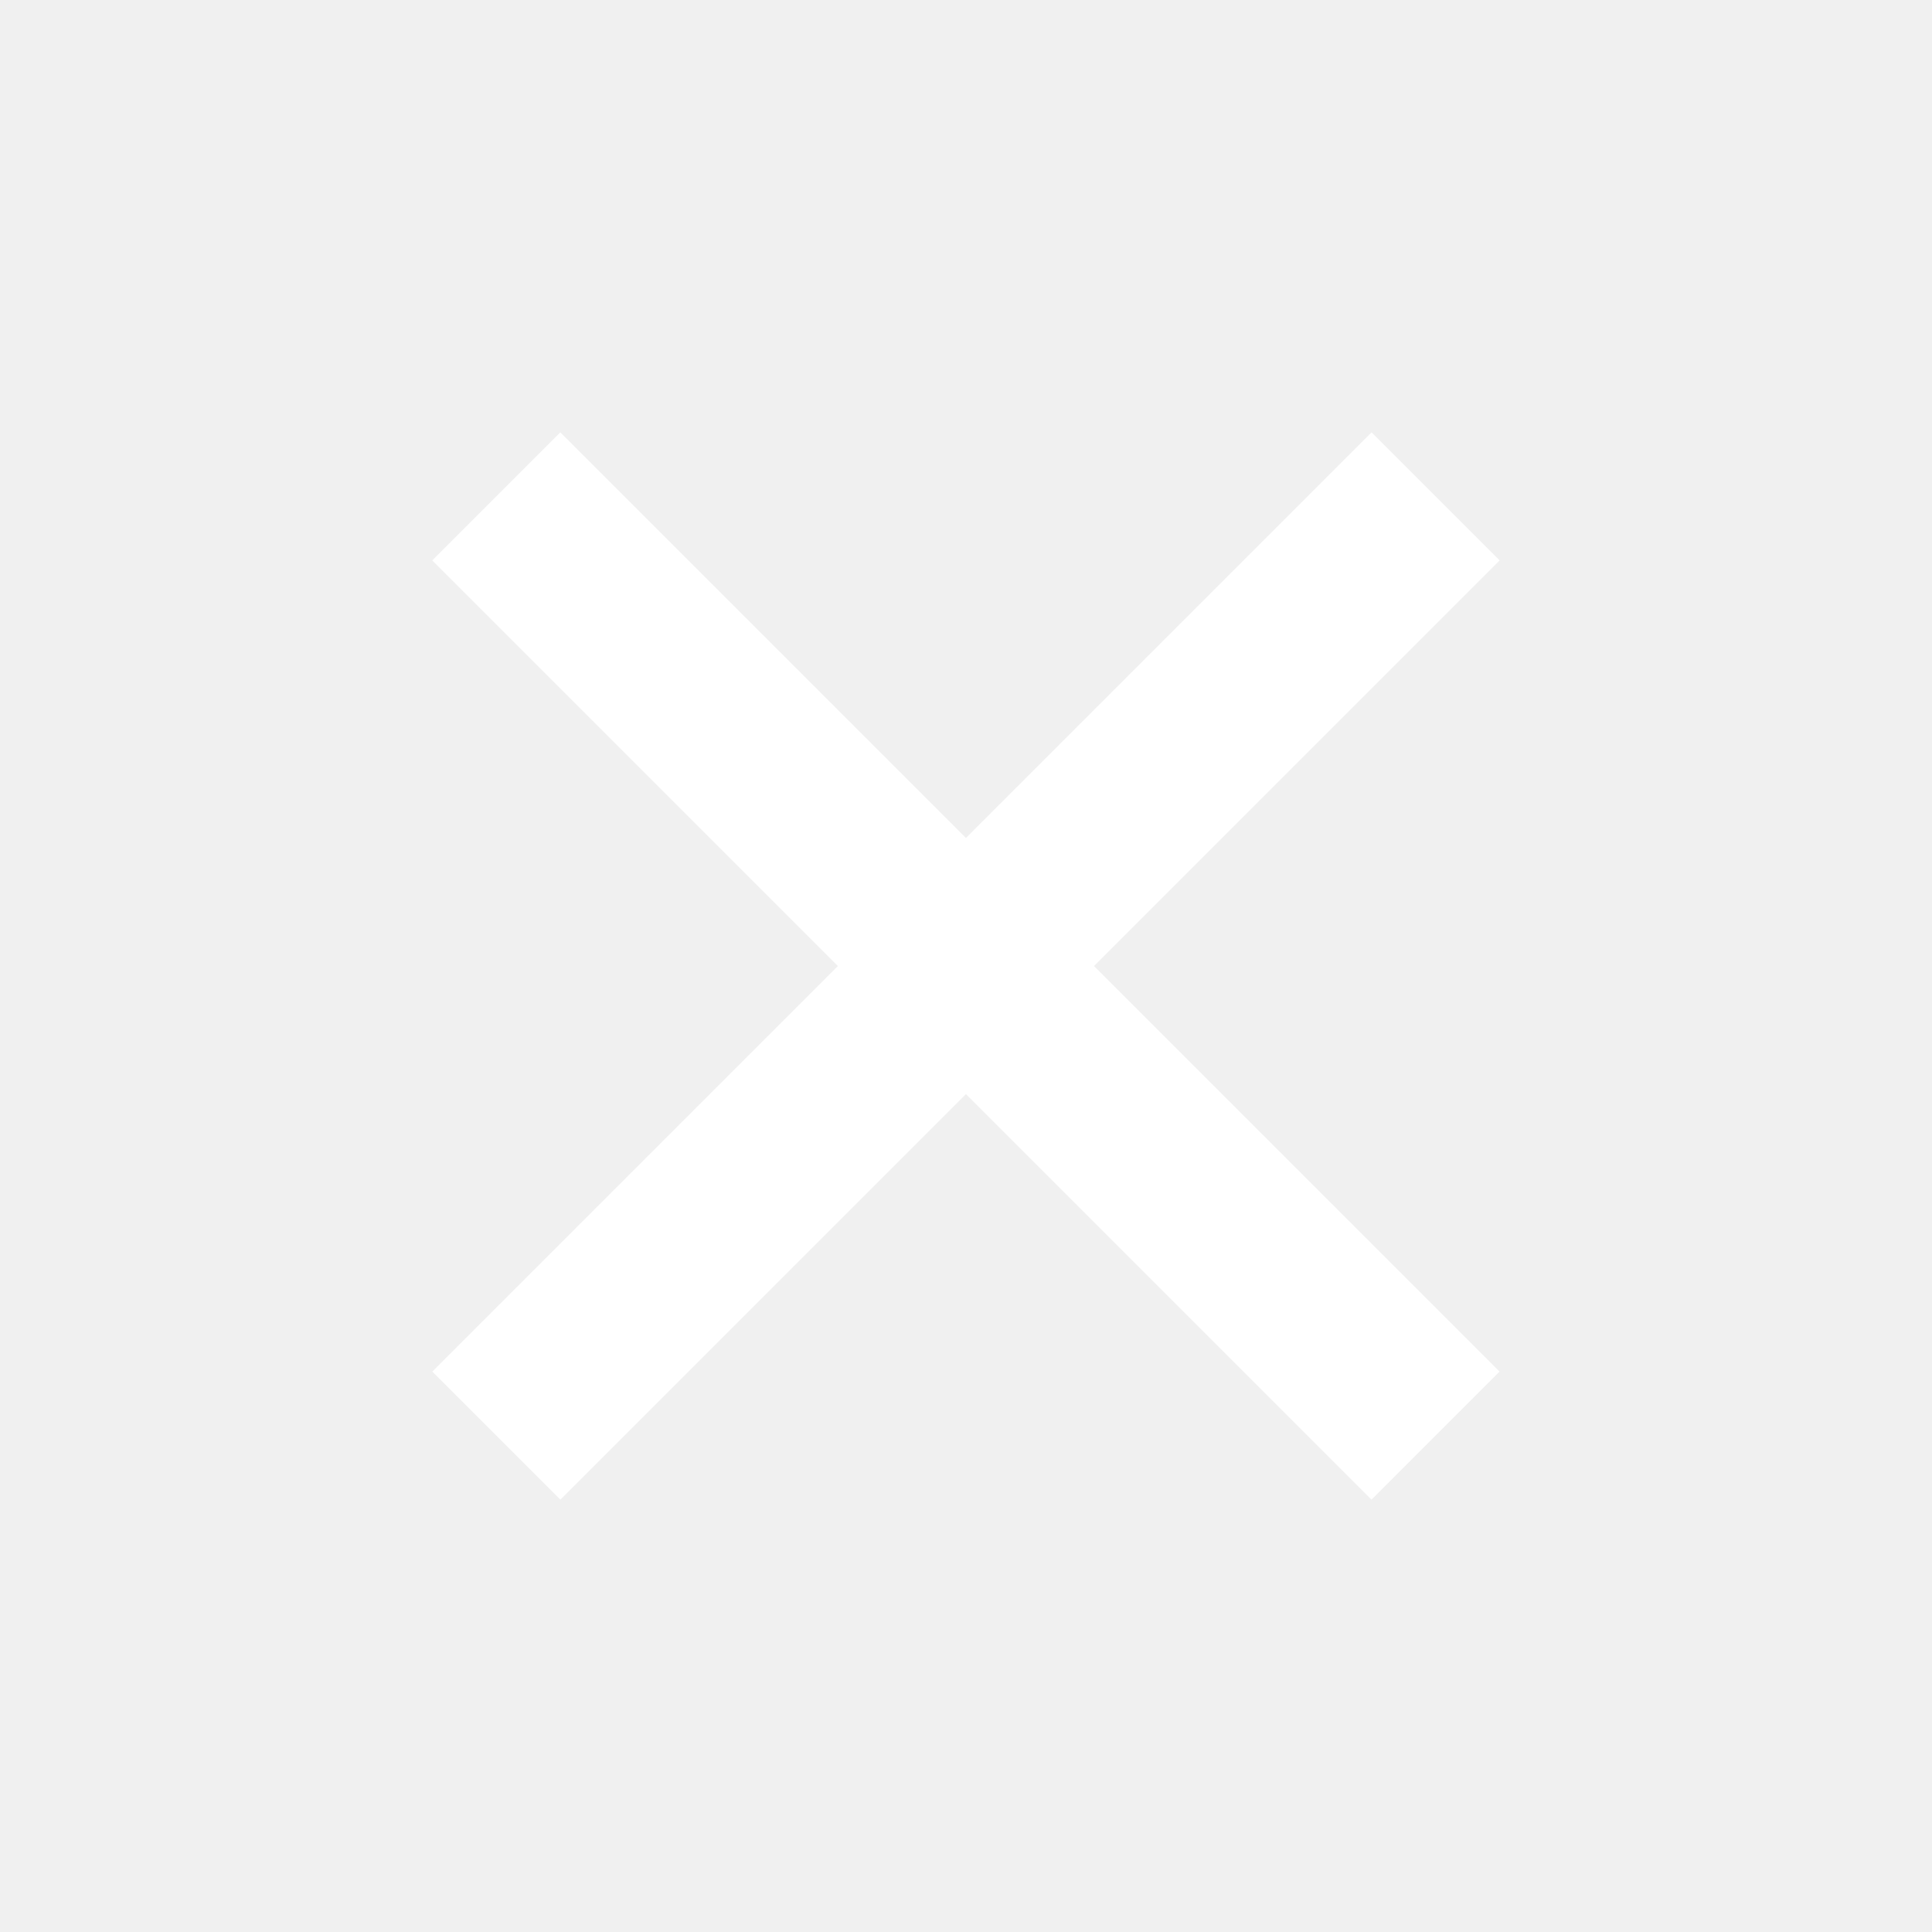
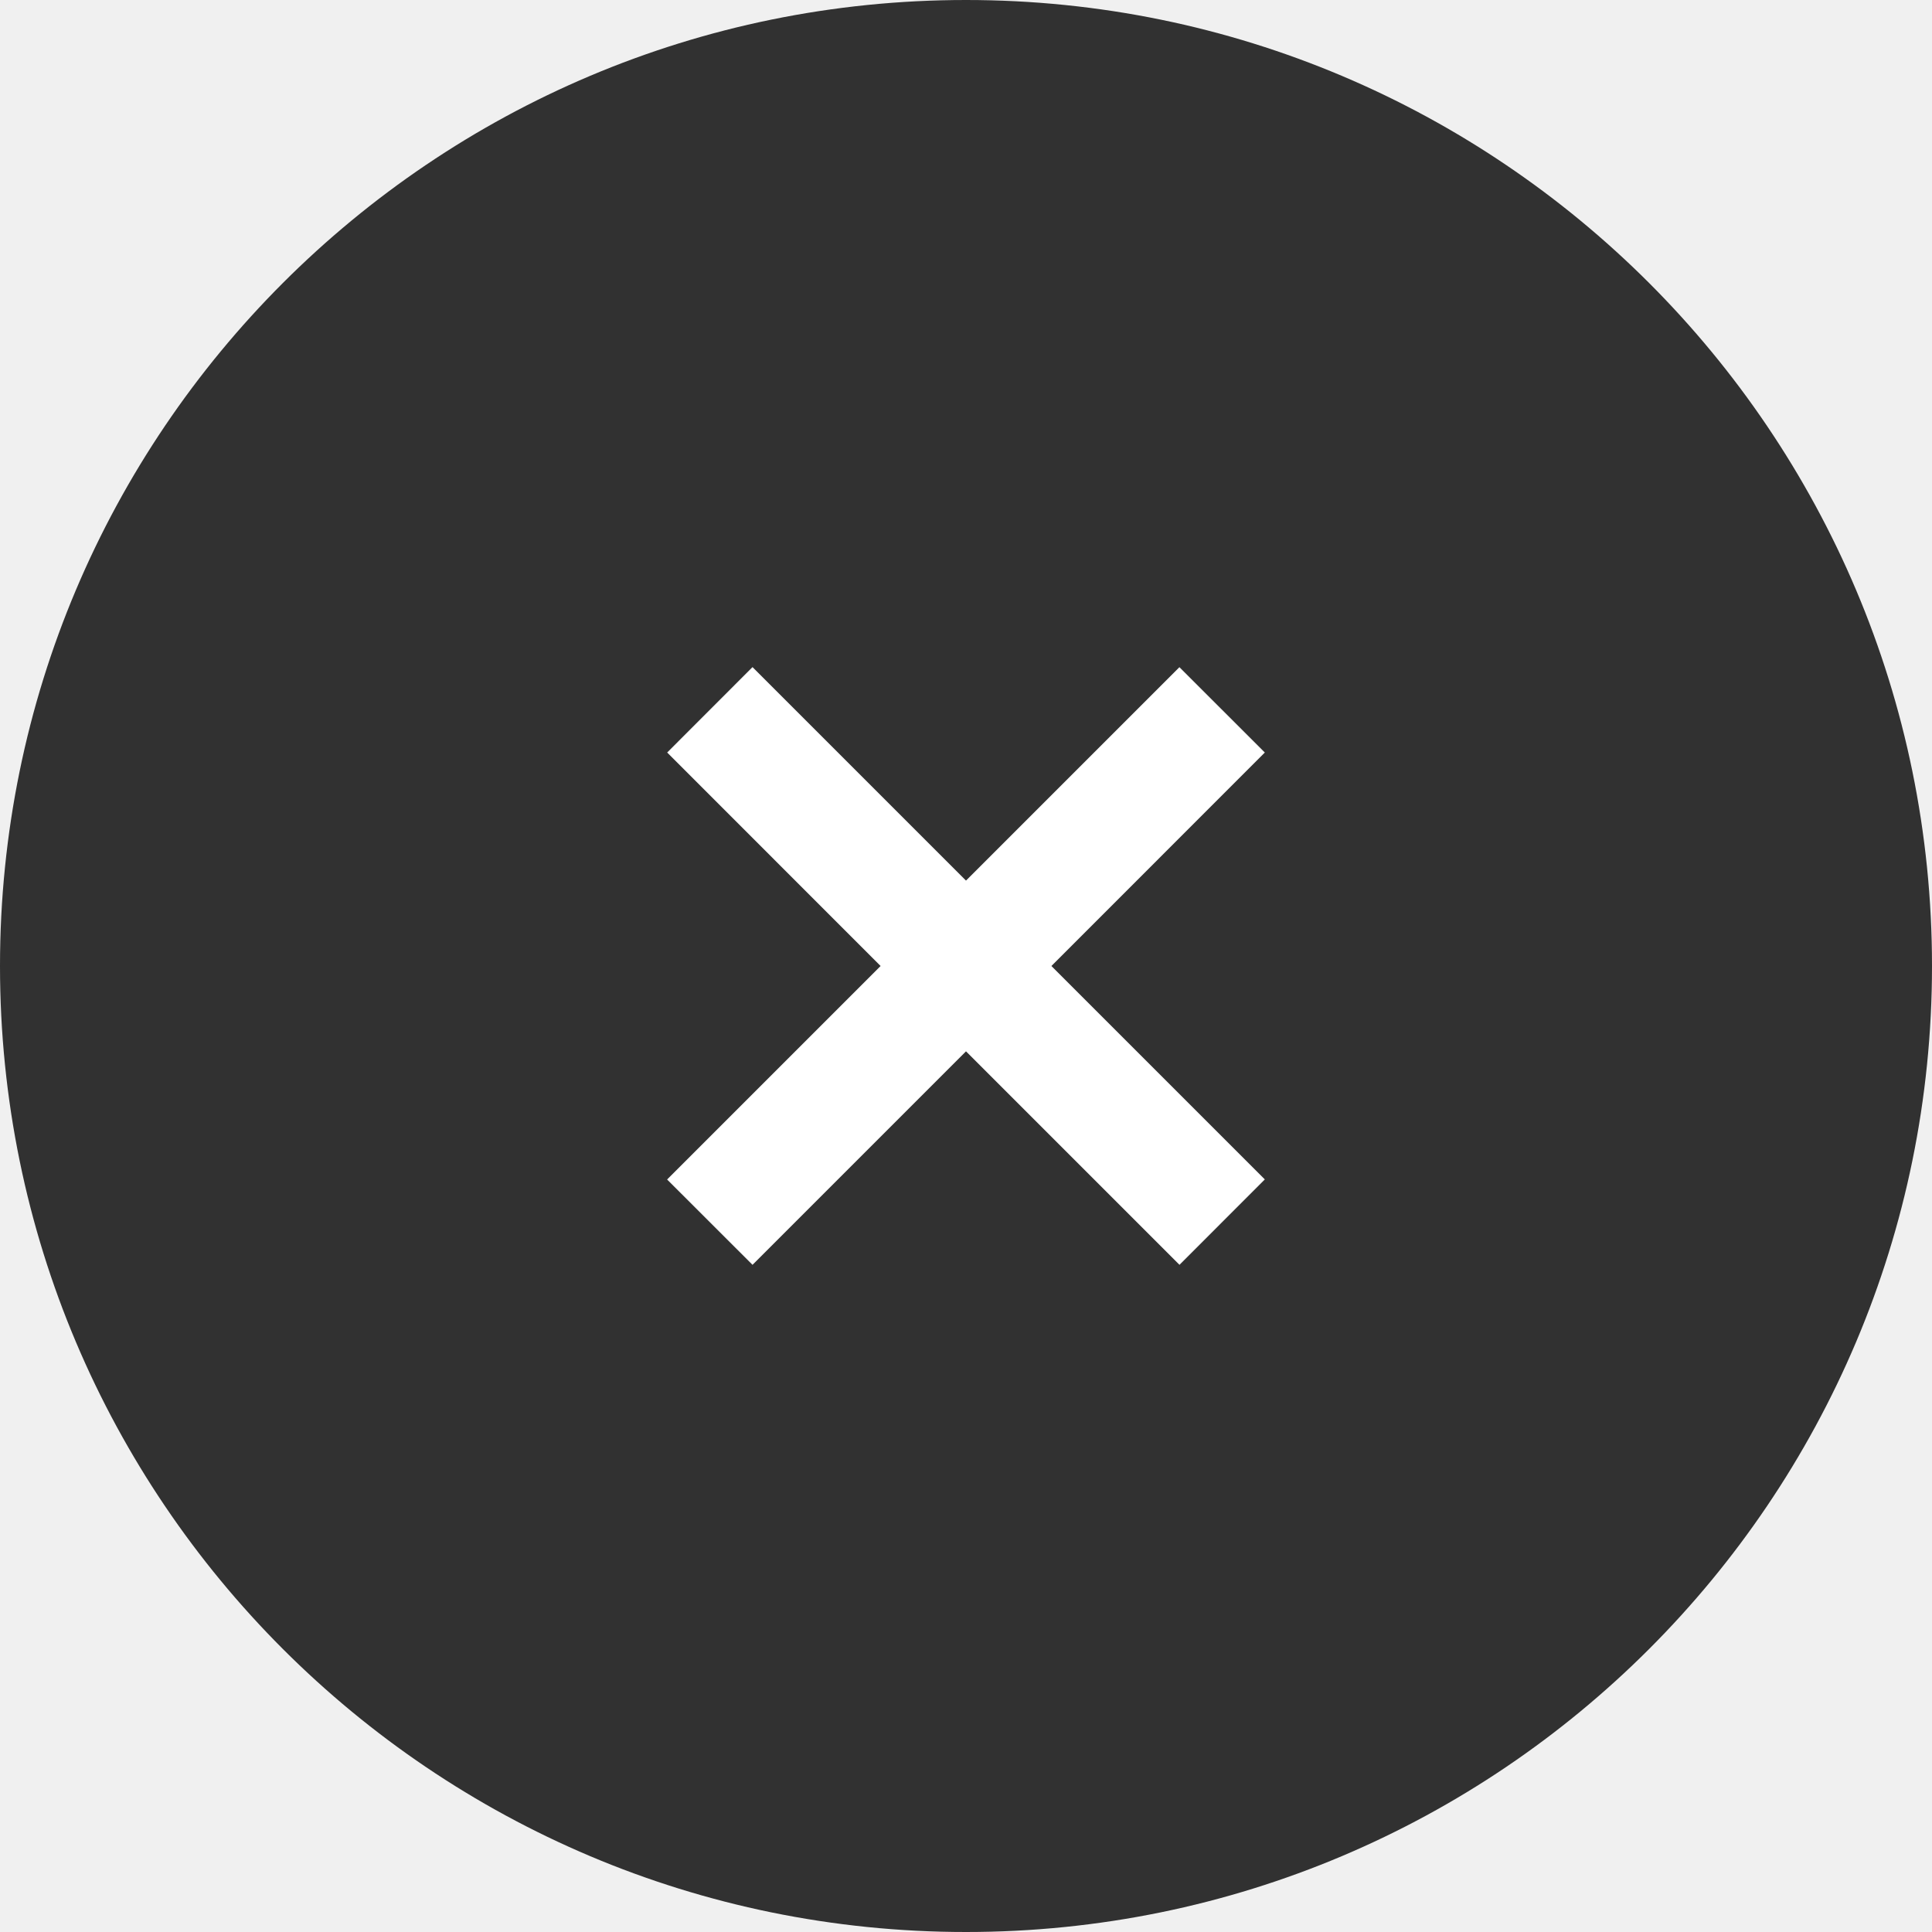
- <svg xmlns="http://www.w3.org/2000/svg" width="32" height="32" viewBox="0 0 32 32" fill="none">
-   <rect x="7.16" y="9.282" width="3" height="22" transform="rotate(-45 7.16016 9.28249)" fill="white" />
-   <rect x="22.717" y="7.161" width="3" height="22" transform="rotate(45 22.7168 7.16117)" fill="white" />
+ <svg xmlns="http://www.w3.org/2000/svg" width="24" height="24" viewBox="0 0 24 24" fill="none">
+   <rect width="24" height="24" rx="12" fill="#313131" />
+   <path fill-rule="evenodd" clip-rule="evenodd" d="M12 13.06L14.652 15.712L15.712 14.651L13.061 12L15.712 9.348L14.651 8.288L12 10.939L9.348 8.287L8.288 9.348L10.939 12L8.287 14.652L9.348 15.712L12 13.06Z" fill="white" />
</svg>
